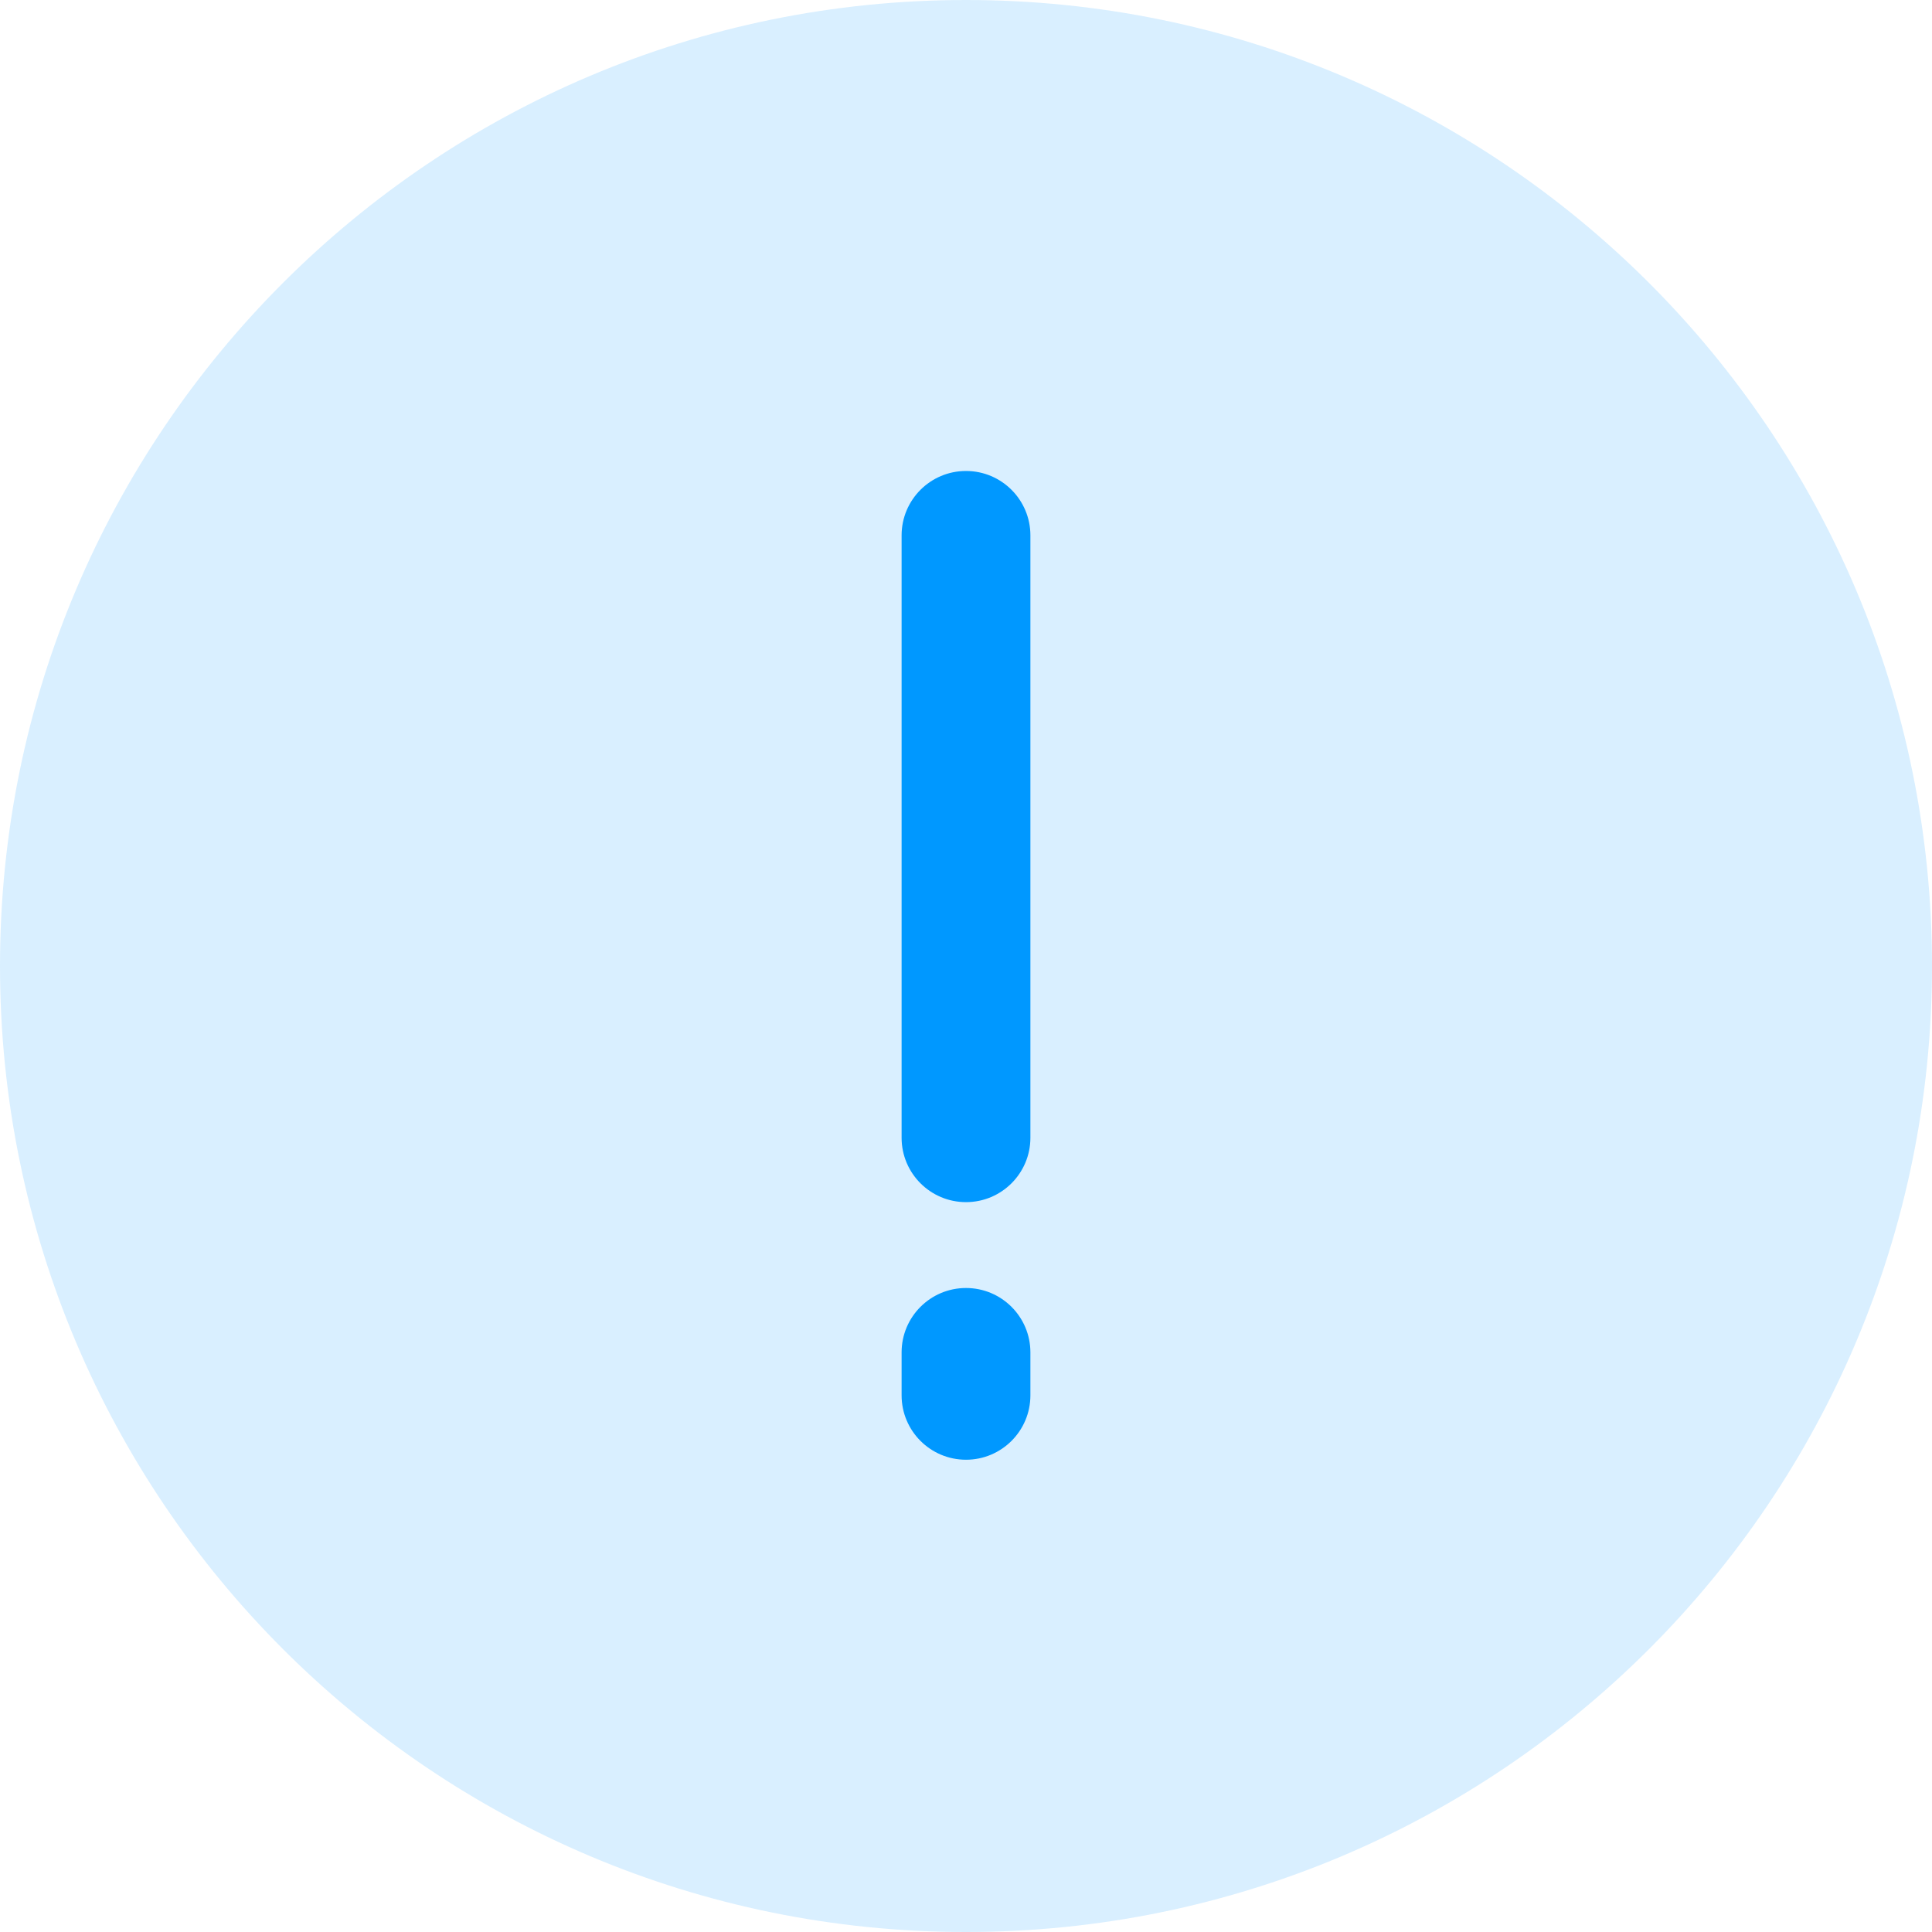
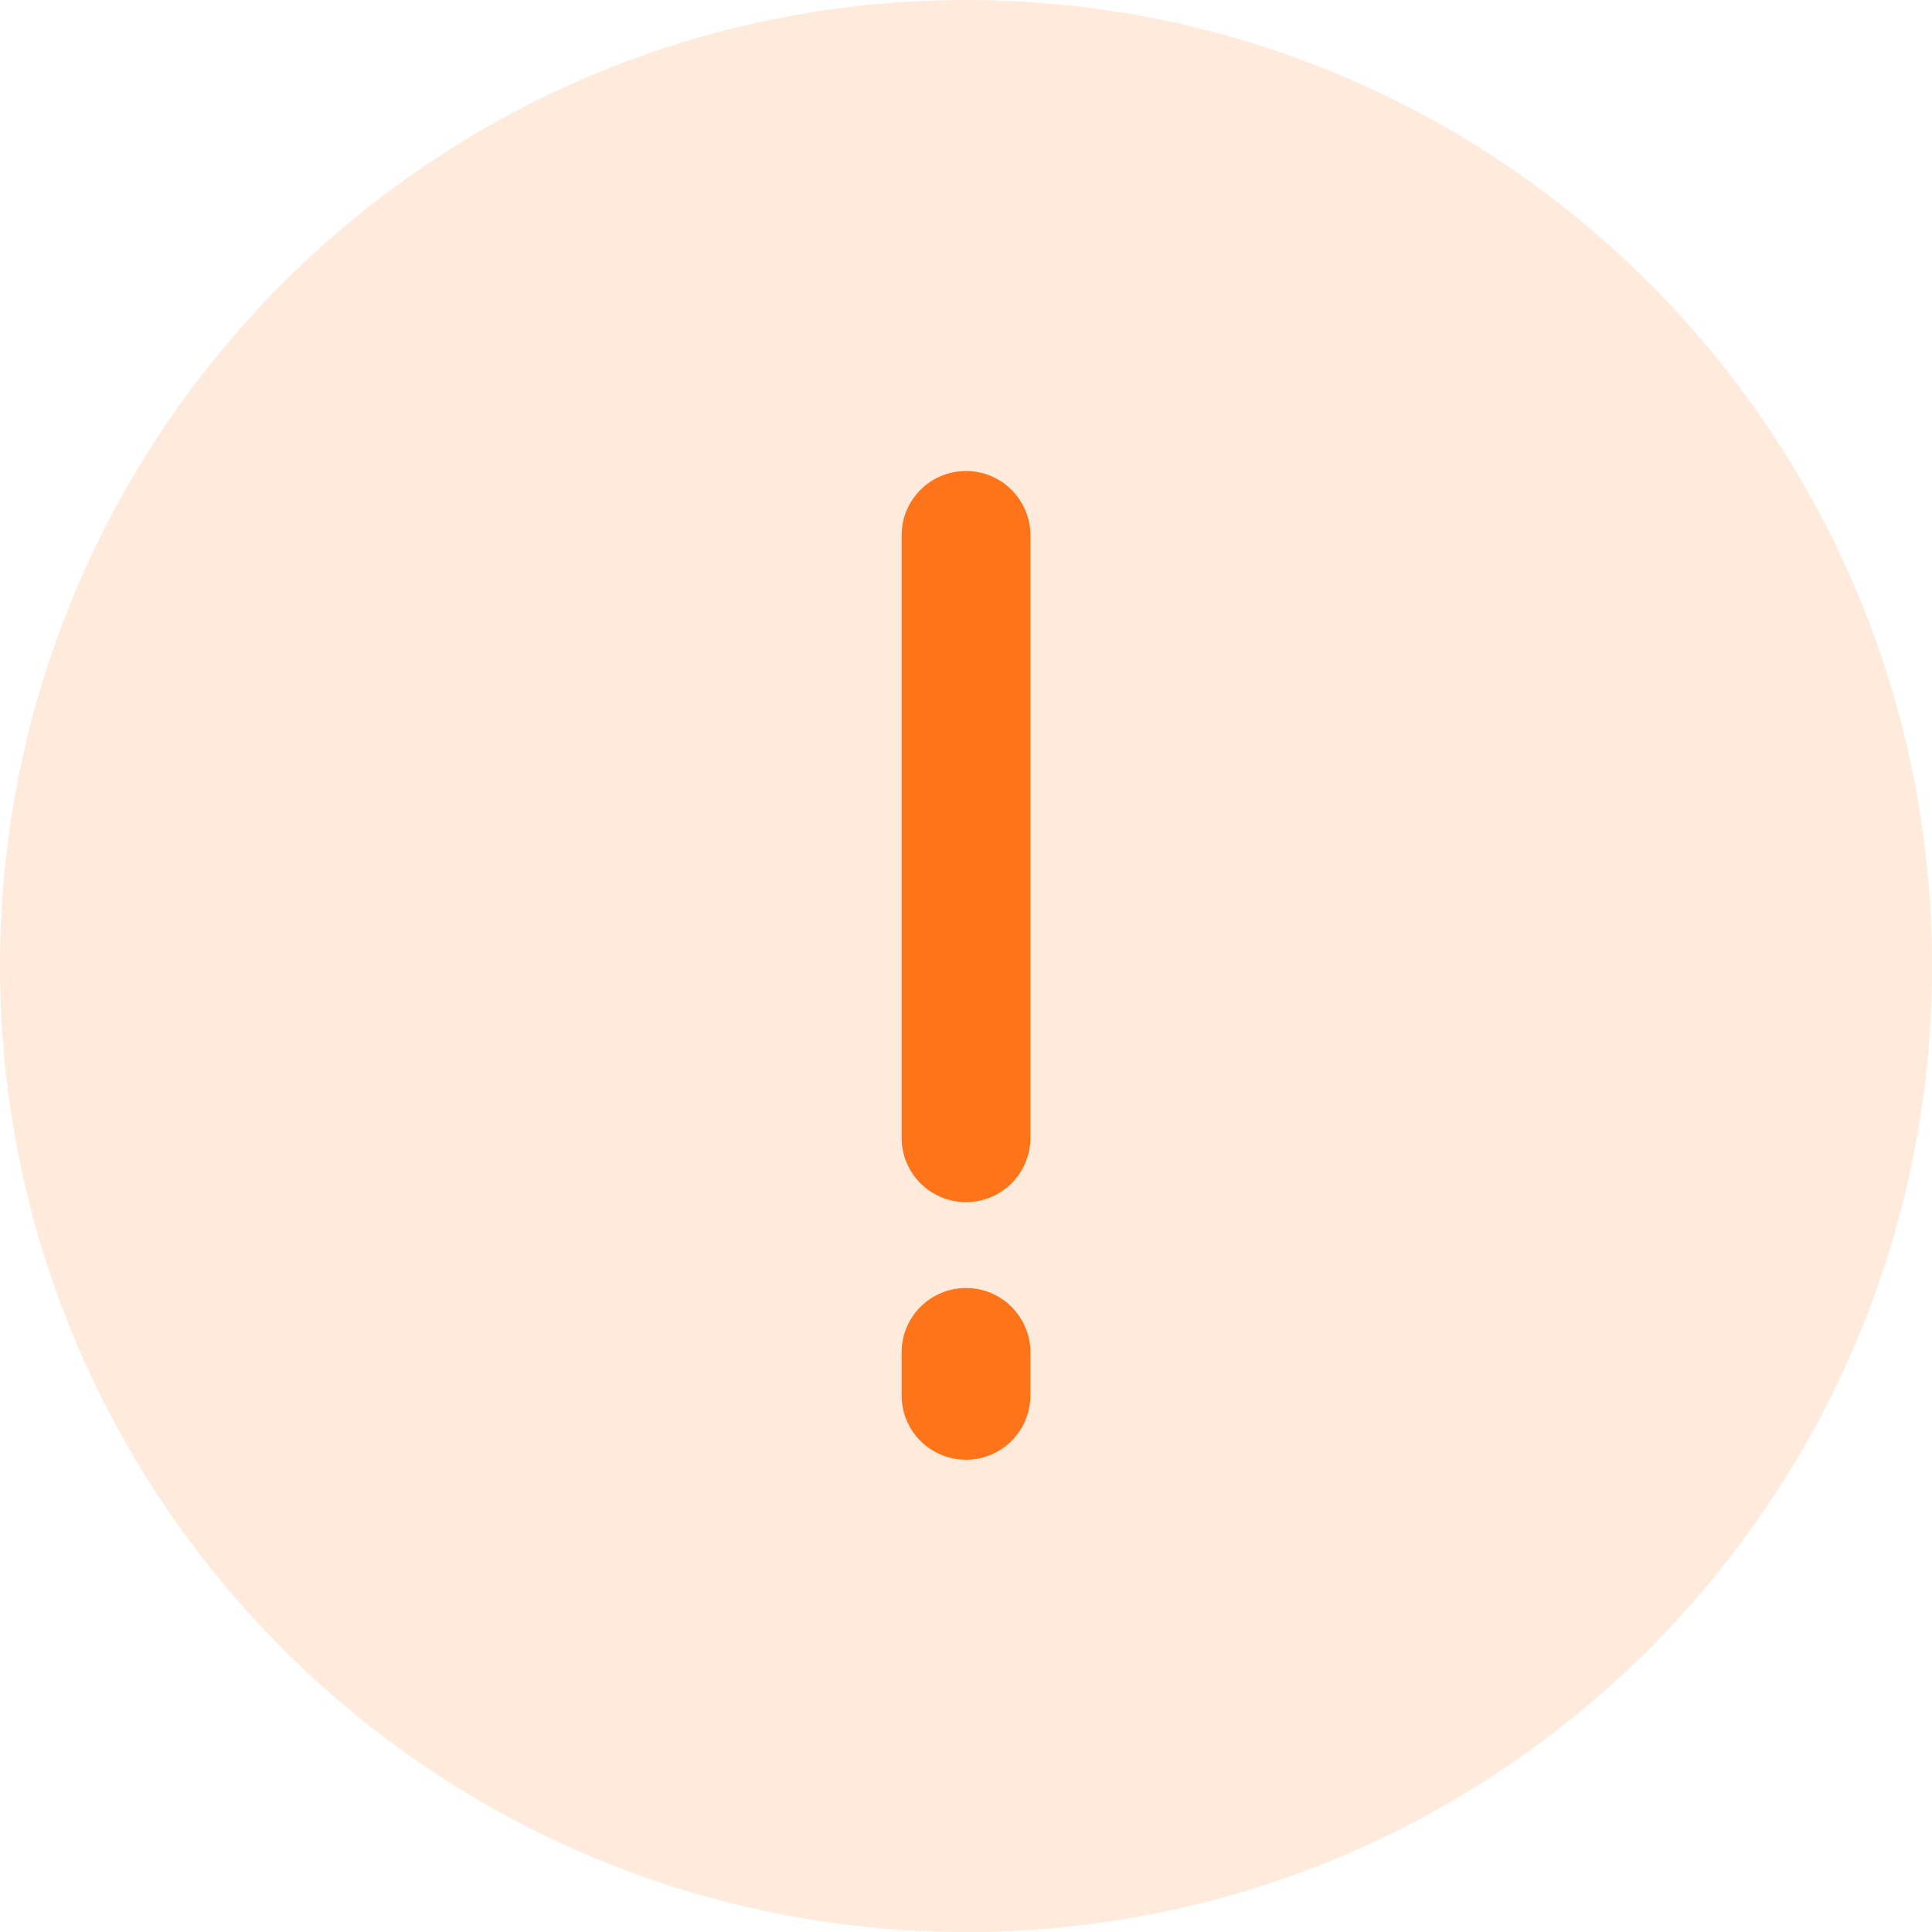
<svg xmlns="http://www.w3.org/2000/svg" width="45" height="45" viewBox="0 0 45 45">
  <g transform="translate(-25 -25)">
-     <circle fill="#0098ff" fill-opacity="0.15" cx="22.5" cy="22.5" r="22.5" transform="translate(25 25)" />
+     <circle fill="#ff7319" fill-opacity="0.15" cx="22.5" cy="22.5" r="22.5" transform="translate(25 25)" />
    <g transform="translate(-14 -42)">
-       <path fill="#0098ff" d="M3150,376.5a1.5,1.5,0,0,1-1.5,1.5h0a1.5,1.5,0,0,1-1.5-1.5V362.47a1.5,1.5,0,0,1,1.5-1.5h0a1.5,1.5,0,0,1,1.5,1.5Z" transform="translate(-3087 -283)" />
-       <path fill="#0098ff" d="M3150,382.5a1.5,1.5,0,0,1-1.5,1.5h0a1.5,1.5,0,0,1-1.5-1.5v-1a1.5,1.5,0,0,1,1.5-1.5h0a1.5,1.5,0,0,1,1.5,1.5Z" transform="translate(-3087 -283)" />
+       <path fill="#ff7319" d="M3150,376.5a1.5,1.5,0,0,1-1.5,1.5h0a1.5,1.5,0,0,1-1.5-1.5V362.47a1.5,1.5,0,0,1,1.5-1.5h0a1.5,1.5,0,0,1,1.5,1.5Z" transform="translate(-3087 -283)" />
+       <path fill="#ff7319" d="M3150,382.5a1.5,1.5,0,0,1-1.5,1.5h0a1.5,1.5,0,0,1-1.5-1.5v-1a1.5,1.5,0,0,1,1.5-1.5h0a1.5,1.5,0,0,1,1.5,1.5Z" transform="translate(-3087 -283)" />
    </g>
  </g>
</svg>
